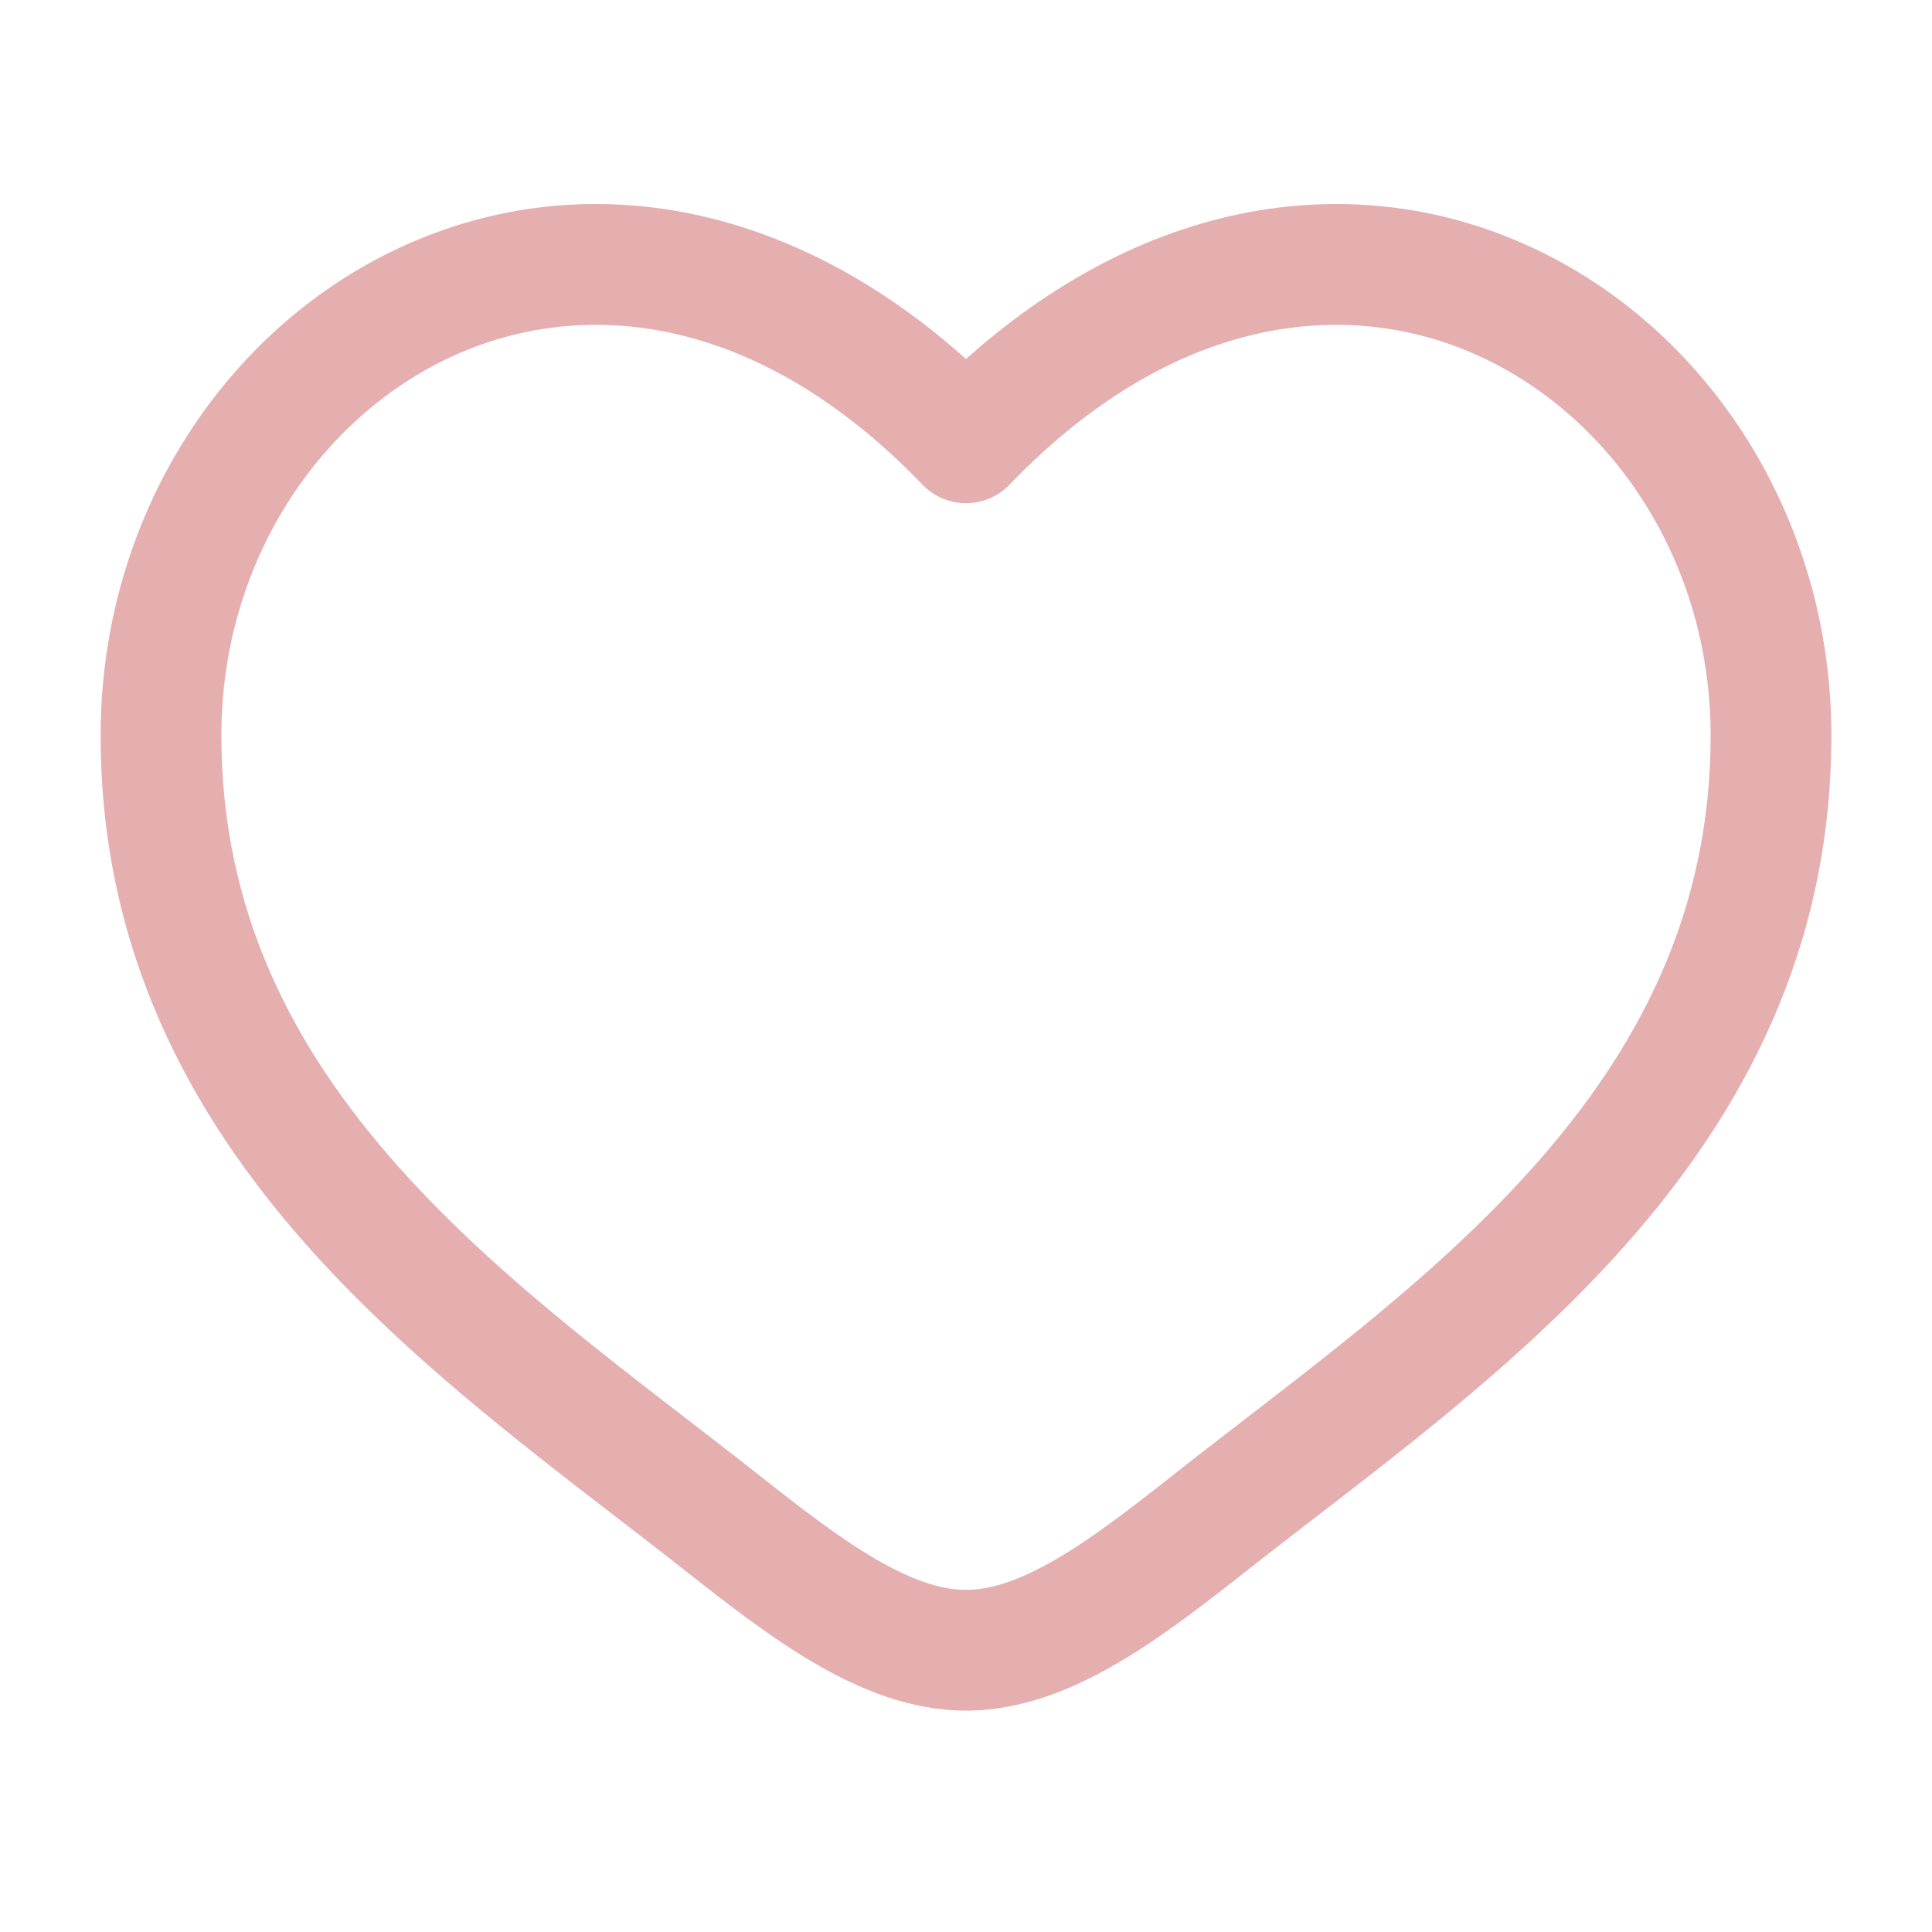
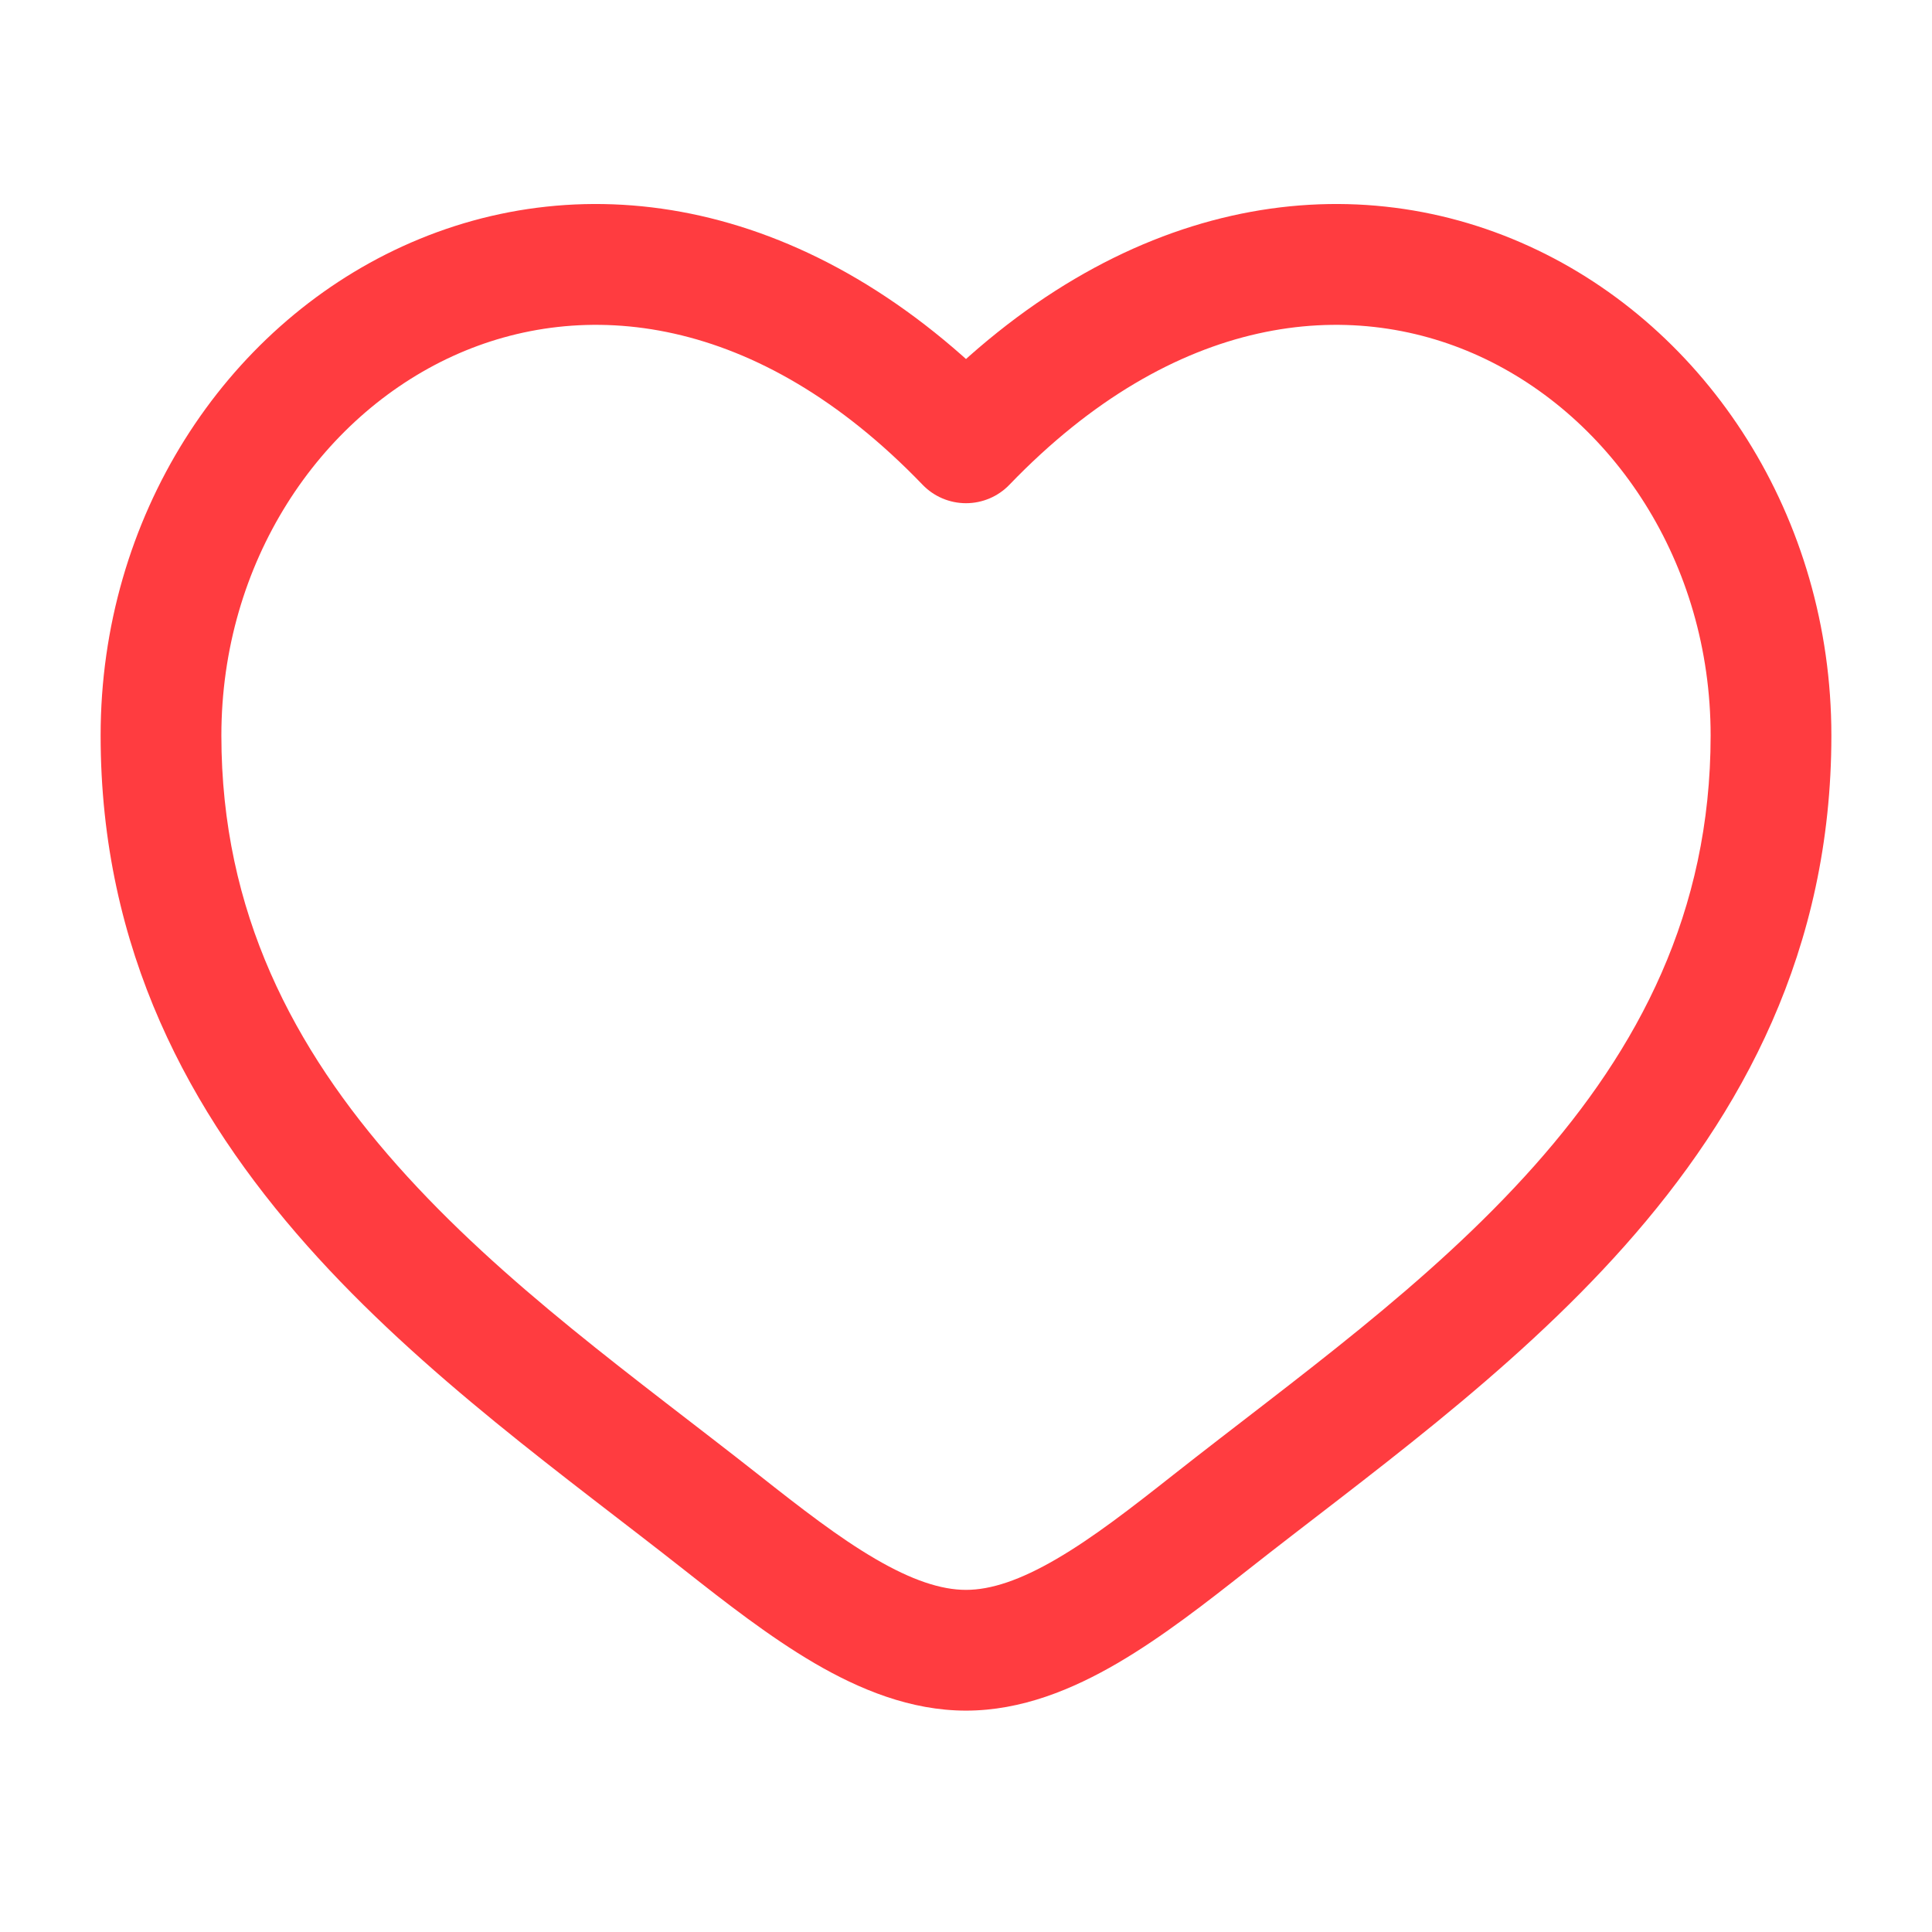
- <svg xmlns="http://www.w3.org/2000/svg" viewBox="0 0 24 24" stroke="none" fill="rgb(230, 175, 175)">
+ <svg xmlns="http://www.w3.org/2000/svg" viewBox="0 0 24 24" stroke="none" fill="rgb(255, 60, 64)">
  <path d="M8.962 18.911L9.426 18.322L8.962 18.911ZM12 5.501L11.46 6.021C11.601 6.168 11.796 6.251 12 6.251C12.204 6.251 12.399 6.168 12.54 6.021L12 5.501ZM15.038 18.911L15.503 19.5L15.038 18.911ZM9.426 18.322C7.91 17.127 6.253 15.96 4.938 14.48C3.649 13.028 2.75 11.335 2.75 9.137H1.25C1.25 11.803 2.361 13.836 3.817 15.476C5.247 17.087 7.071 18.375 8.497 19.5L9.426 18.322ZM2.75 9.137C2.75 6.986 3.965 5.183 5.624 4.424C7.236 3.687 9.402 3.883 11.46 6.021L12.54 4.981C10.098 2.444 7.264 2.025 5.001 3.06C2.785 4.073 1.25 6.425 1.25 9.137H2.75ZM8.497 19.5C9.01 19.904 9.56 20.334 10.117 20.66C10.674 20.985 11.31 21.25 12 21.25V19.75C11.69 19.75 11.326 19.629 10.874 19.365C10.421 19.101 9.952 18.737 9.426 18.322L8.497 19.5ZM15.503 19.5C16.929 18.375 18.753 17.087 20.183 15.476C21.64 13.836 22.75 11.803 22.75 9.137H21.25C21.25 11.335 20.351 13.028 19.062 14.48C17.747 15.96 16.09 17.127 14.574 18.322L15.503 19.5ZM22.75 9.137C22.75 6.425 21.215 4.073 18.999 3.06C16.736 2.025 13.902 2.444 11.46 4.981L12.54 6.021C14.598 3.883 16.764 3.687 18.376 4.424C20.035 5.183 21.25 6.986 21.25 9.137H22.75ZM14.574 18.322C14.048 18.737 13.579 19.101 13.126 19.365C12.674 19.629 12.31 19.75 12 19.75V21.25C12.69 21.25 13.326 20.985 13.883 20.66C14.441 20.334 14.99 19.904 15.503 19.5L14.574 18.322Z" />
</svg>
